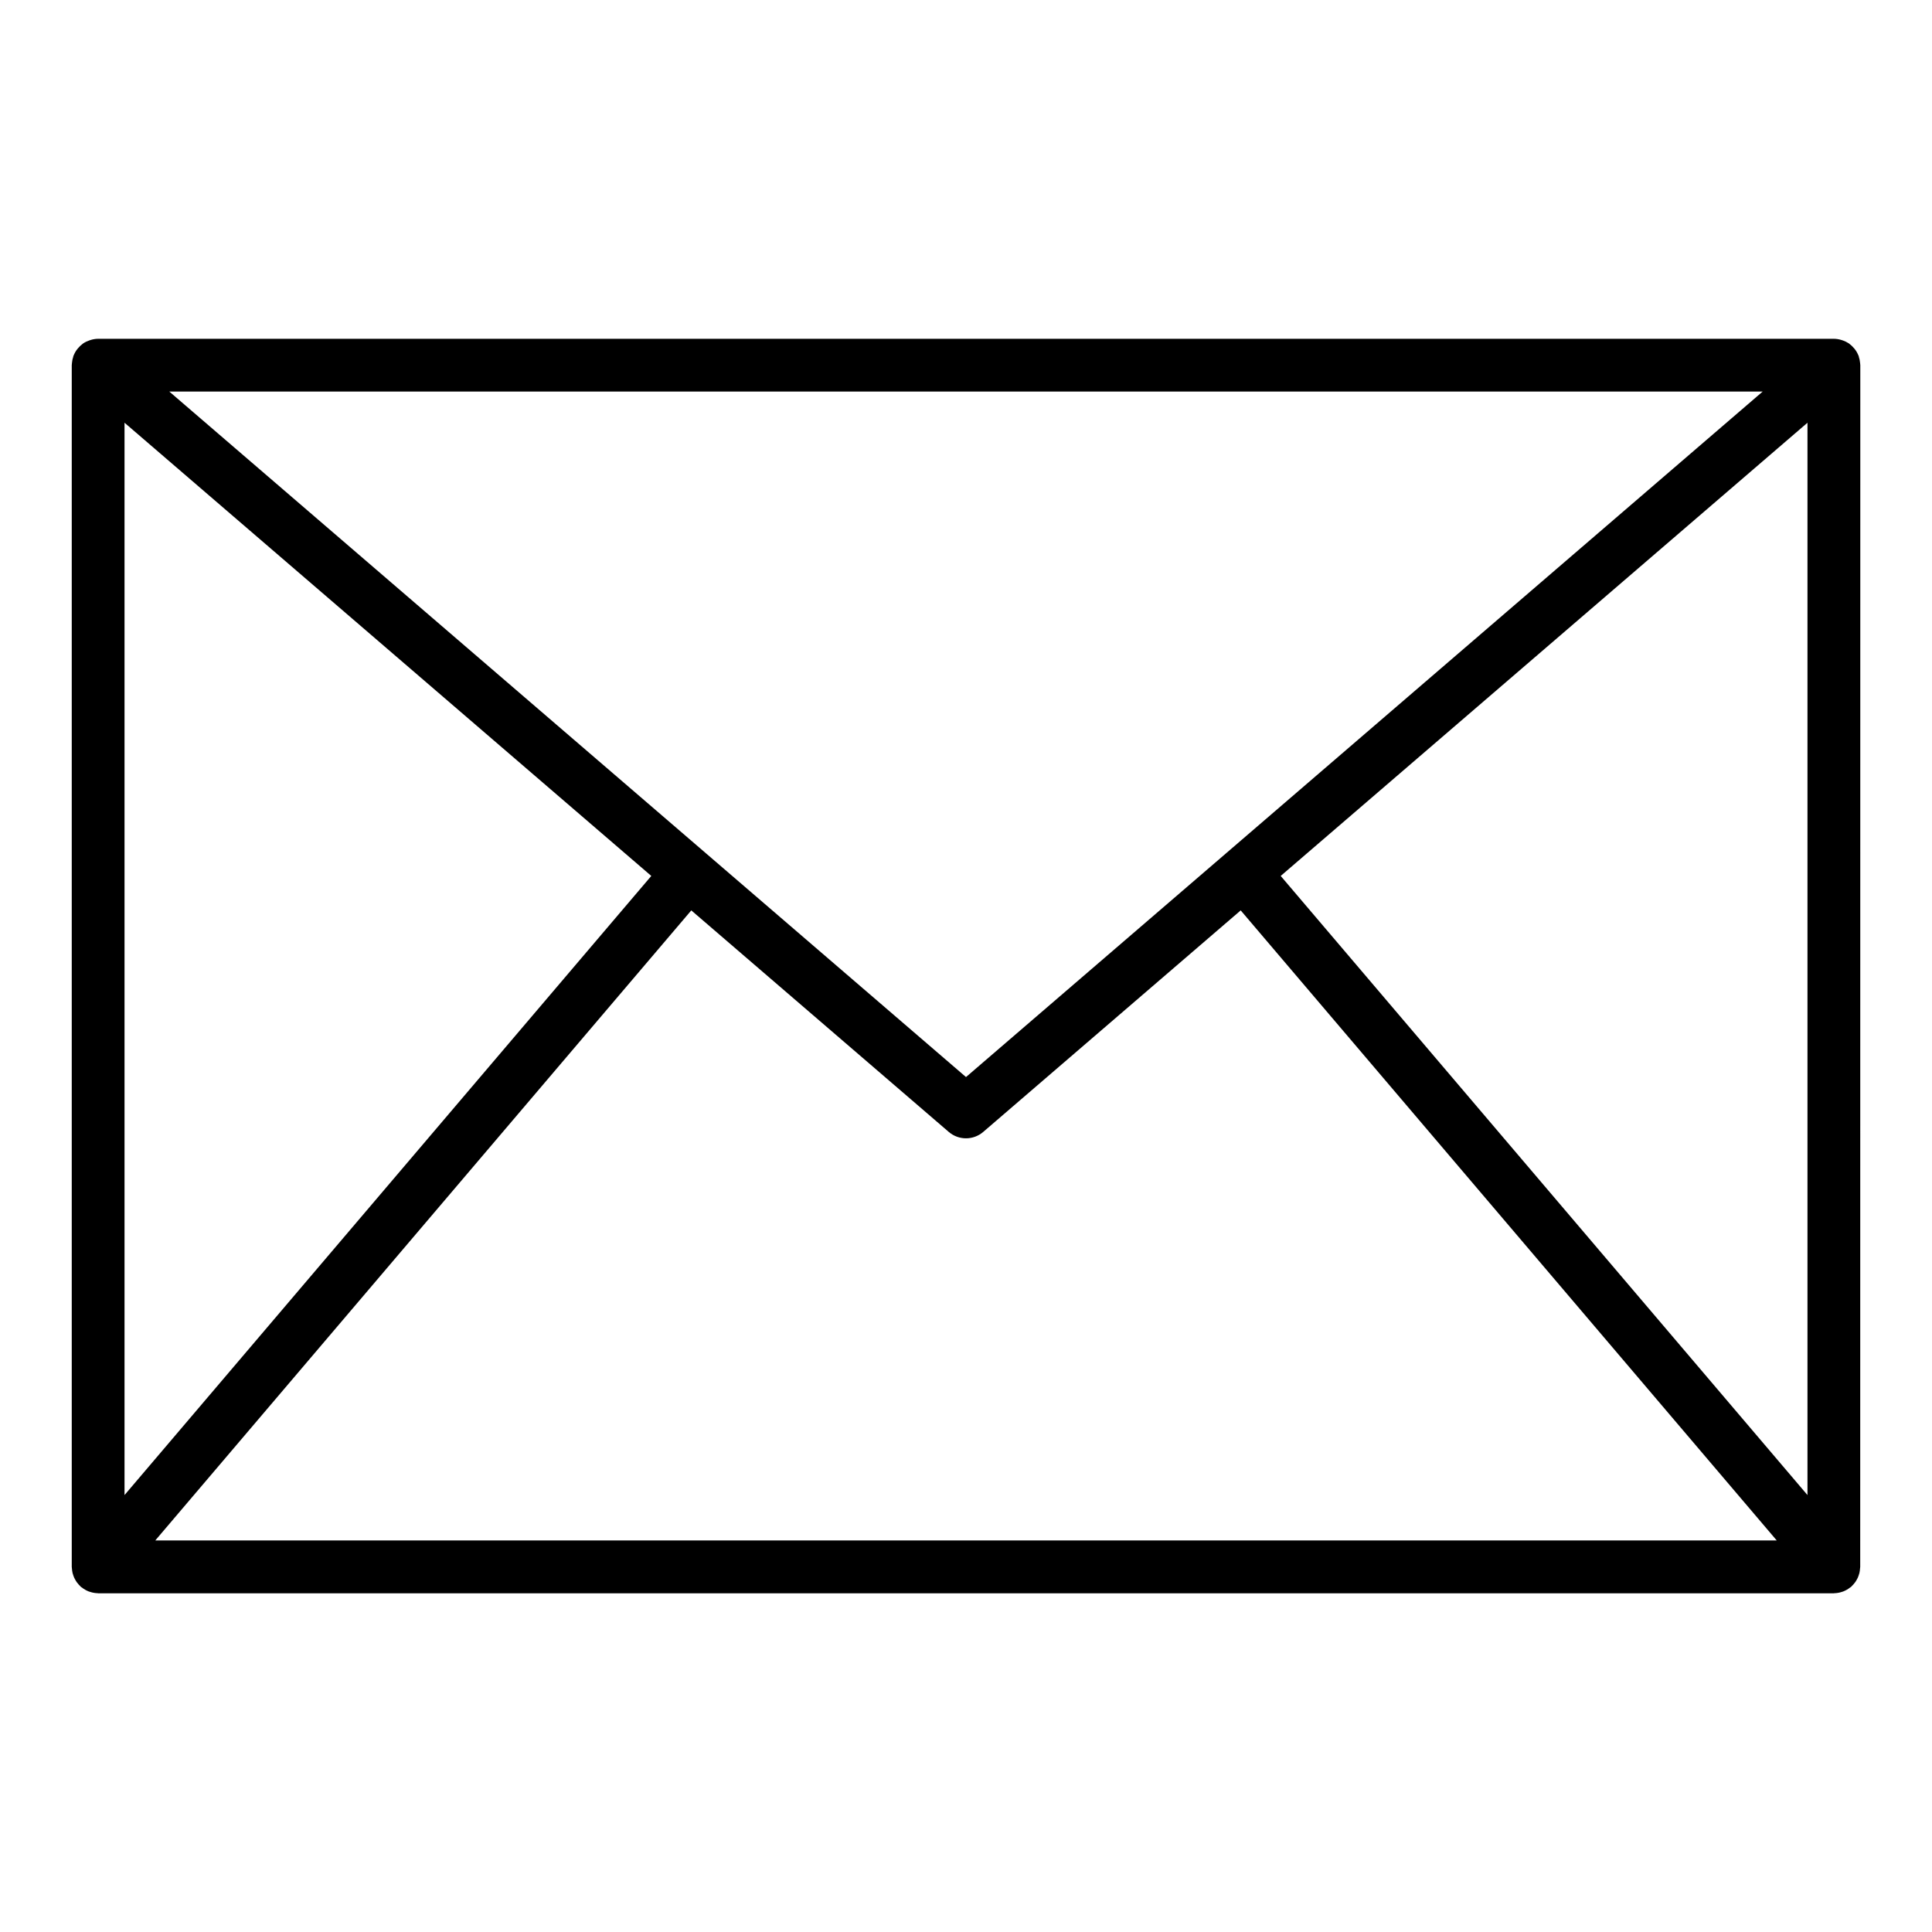
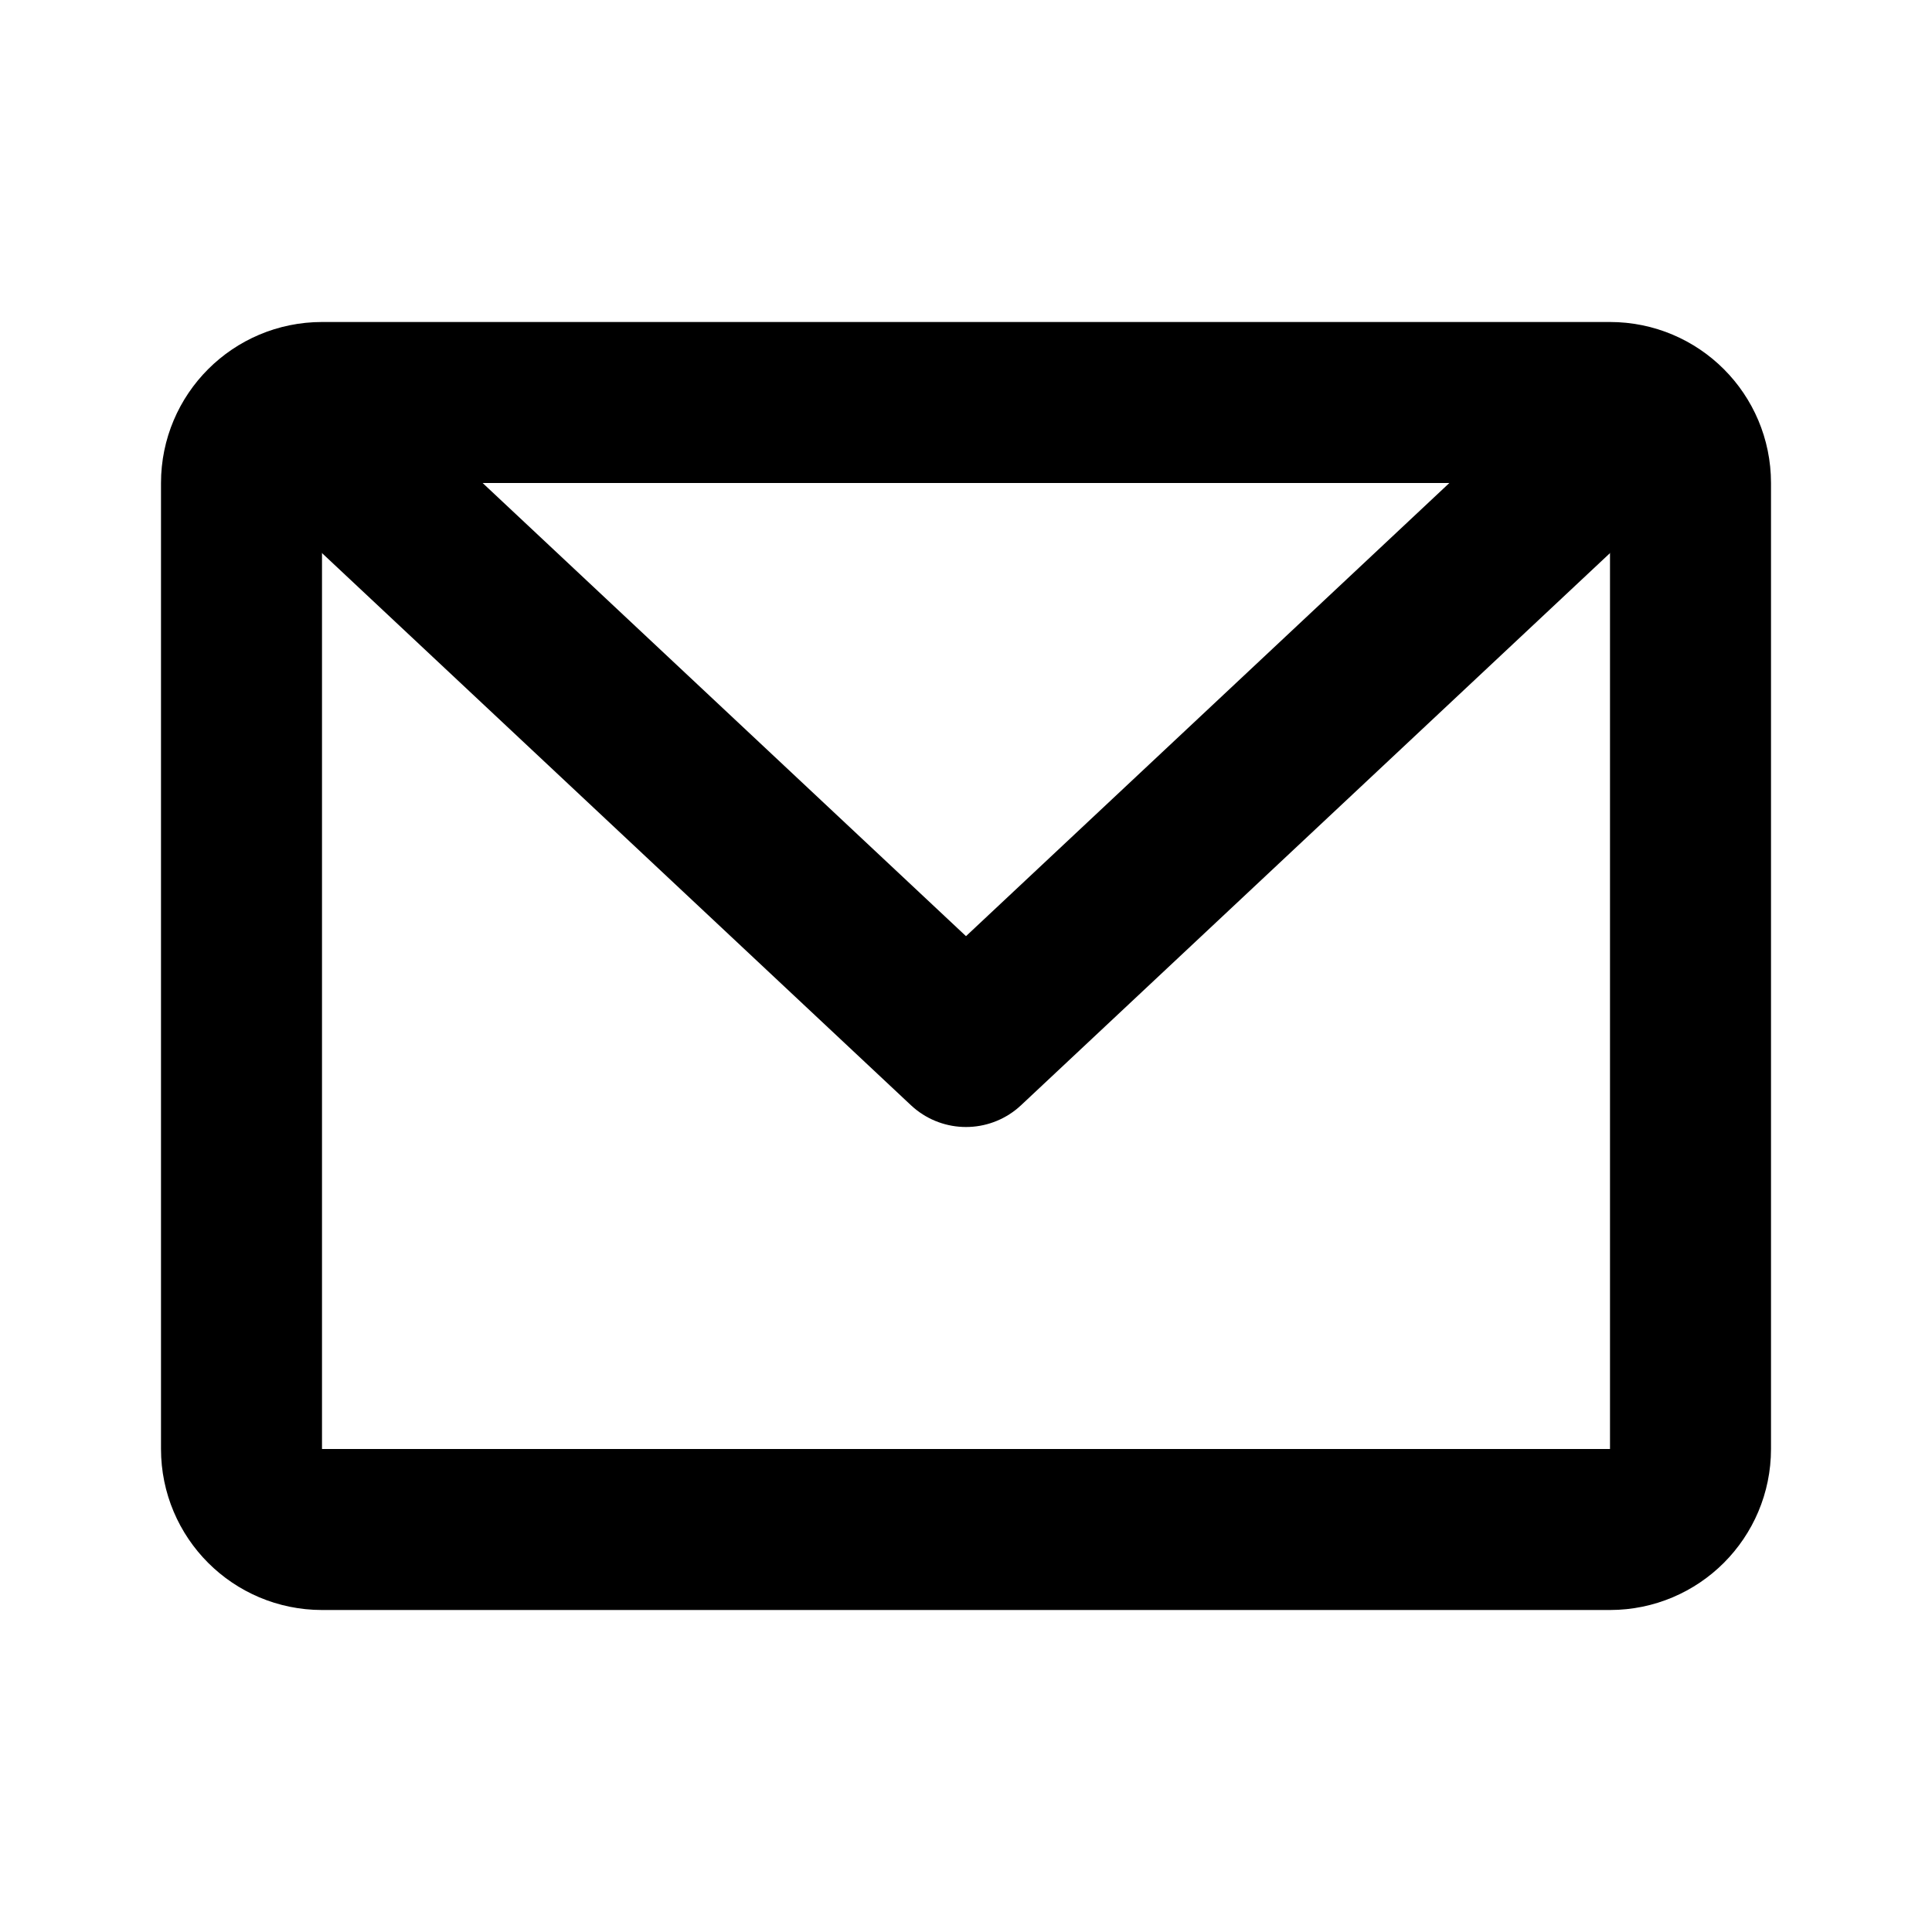
- <svg xmlns="http://www.w3.org/2000/svg" id="Layer_1" data-name="Layer 1" viewBox="0 0 128 128">
-   <path d="M123.25,24.192c0-.018,0-.034-.005-.052s-.007-.063-.009-.094a1.734,1.734,0,0,0-.083-.408c-.006-.018,0-.037-.011-.055s-.01-.015-.013-.023a1.734,1.734,0,0,0-.227-.407c-.021-.028-.043-.053-.066-.08a1.755,1.755,0,0,0-.31-.294c-.012-.009-.022-.02-.034-.028a1.744,1.744,0,0,0-.414-.2c-.034-.012-.068-.022-.1-.032a1.733,1.733,0,0,0-.474-.073H6.5a1.733,1.733,0,0,0-.474.073c-.035.01-.068.02-.1.032a1.744,1.744,0,0,0-.414.2c-.012.008-.022.019-.034.028a1.755,1.755,0,0,0-.31.294c-.022.027-.045.052-.066.08a1.734,1.734,0,0,0-.227.407c0,.008-.01.015-.013.023s-.005.037-.011.055a1.734,1.734,0,0,0-.083.408c0,.032-.009.063-.009.094s-.005.034-.005.052v79.615c0,.023.006.045.007.068a1.737,1.737,0,0,0,.019.188c.008.051.015.1.027.152a1.74,1.74,0,0,0,.056.179c.017.047.033.094.054.139a1.729,1.729,0,0,0,.093.172c.024.04.048.081.075.119a1.743,1.743,0,0,0,.125.152c.033.036.066.072.1.106.021.019.037.042.059.061s.036.017.052.03a1.736,1.736,0,0,0,.452.263c.035.014.071.022.107.033a1.732,1.732,0,0,0,.488.085c.012,0,.023.006.035.006l.023,0H121.478l.023,0c.012,0,.023-.006.034-.006a1.732,1.732,0,0,0,.489-.085c.035-.011.07-.019.1-.033a1.736,1.736,0,0,0,.453-.263c.016-.013.036-.017.052-.03s.038-.042.059-.061c.036-.034.069-.069.1-.106a1.743,1.743,0,0,0,.125-.152c.027-.038.051-.078.075-.119a1.729,1.729,0,0,0,.093-.172c.021-.045.037-.092.054-.139a1.74,1.74,0,0,0,.056-.179c.012-.05.019-.1.027-.152a1.737,1.737,0,0,0,.019-.188c0-.023.007-.045.007-.068ZM45.8,60.316,62.858,74.993a1.751,1.751,0,0,0,2.283,0L82.2,60.316l35.512,41.741H10.289ZM8.25,99.052V28.007l34.9,30.026Zm76.6-41.019,34.9-30.026V99.052Zm31.931-32.091L81.276,56.493c-.006.005-.014.008-.02.014s-.012.014-.019.02L64,71.358,46.763,56.527c-.007-.006-.012-.014-.019-.02l-.02-.014L11.217,25.942Z" />
+ <svg xmlns="http://www.w3.org/2000/svg" width="800px" height="800px" viewBox="0 0 24 24" fill="none">
+   <rect x="3" y="5" width="18" height="14" rx="1" stroke="#000000" stroke-width="2" stroke-linecap="round" stroke-linejoin="round" />
+   <path d="M20 5.5L12 13L4 5.5" stroke="#000000" stroke-width="2" stroke-linecap="round" stroke-linejoin="round" />
</svg>
